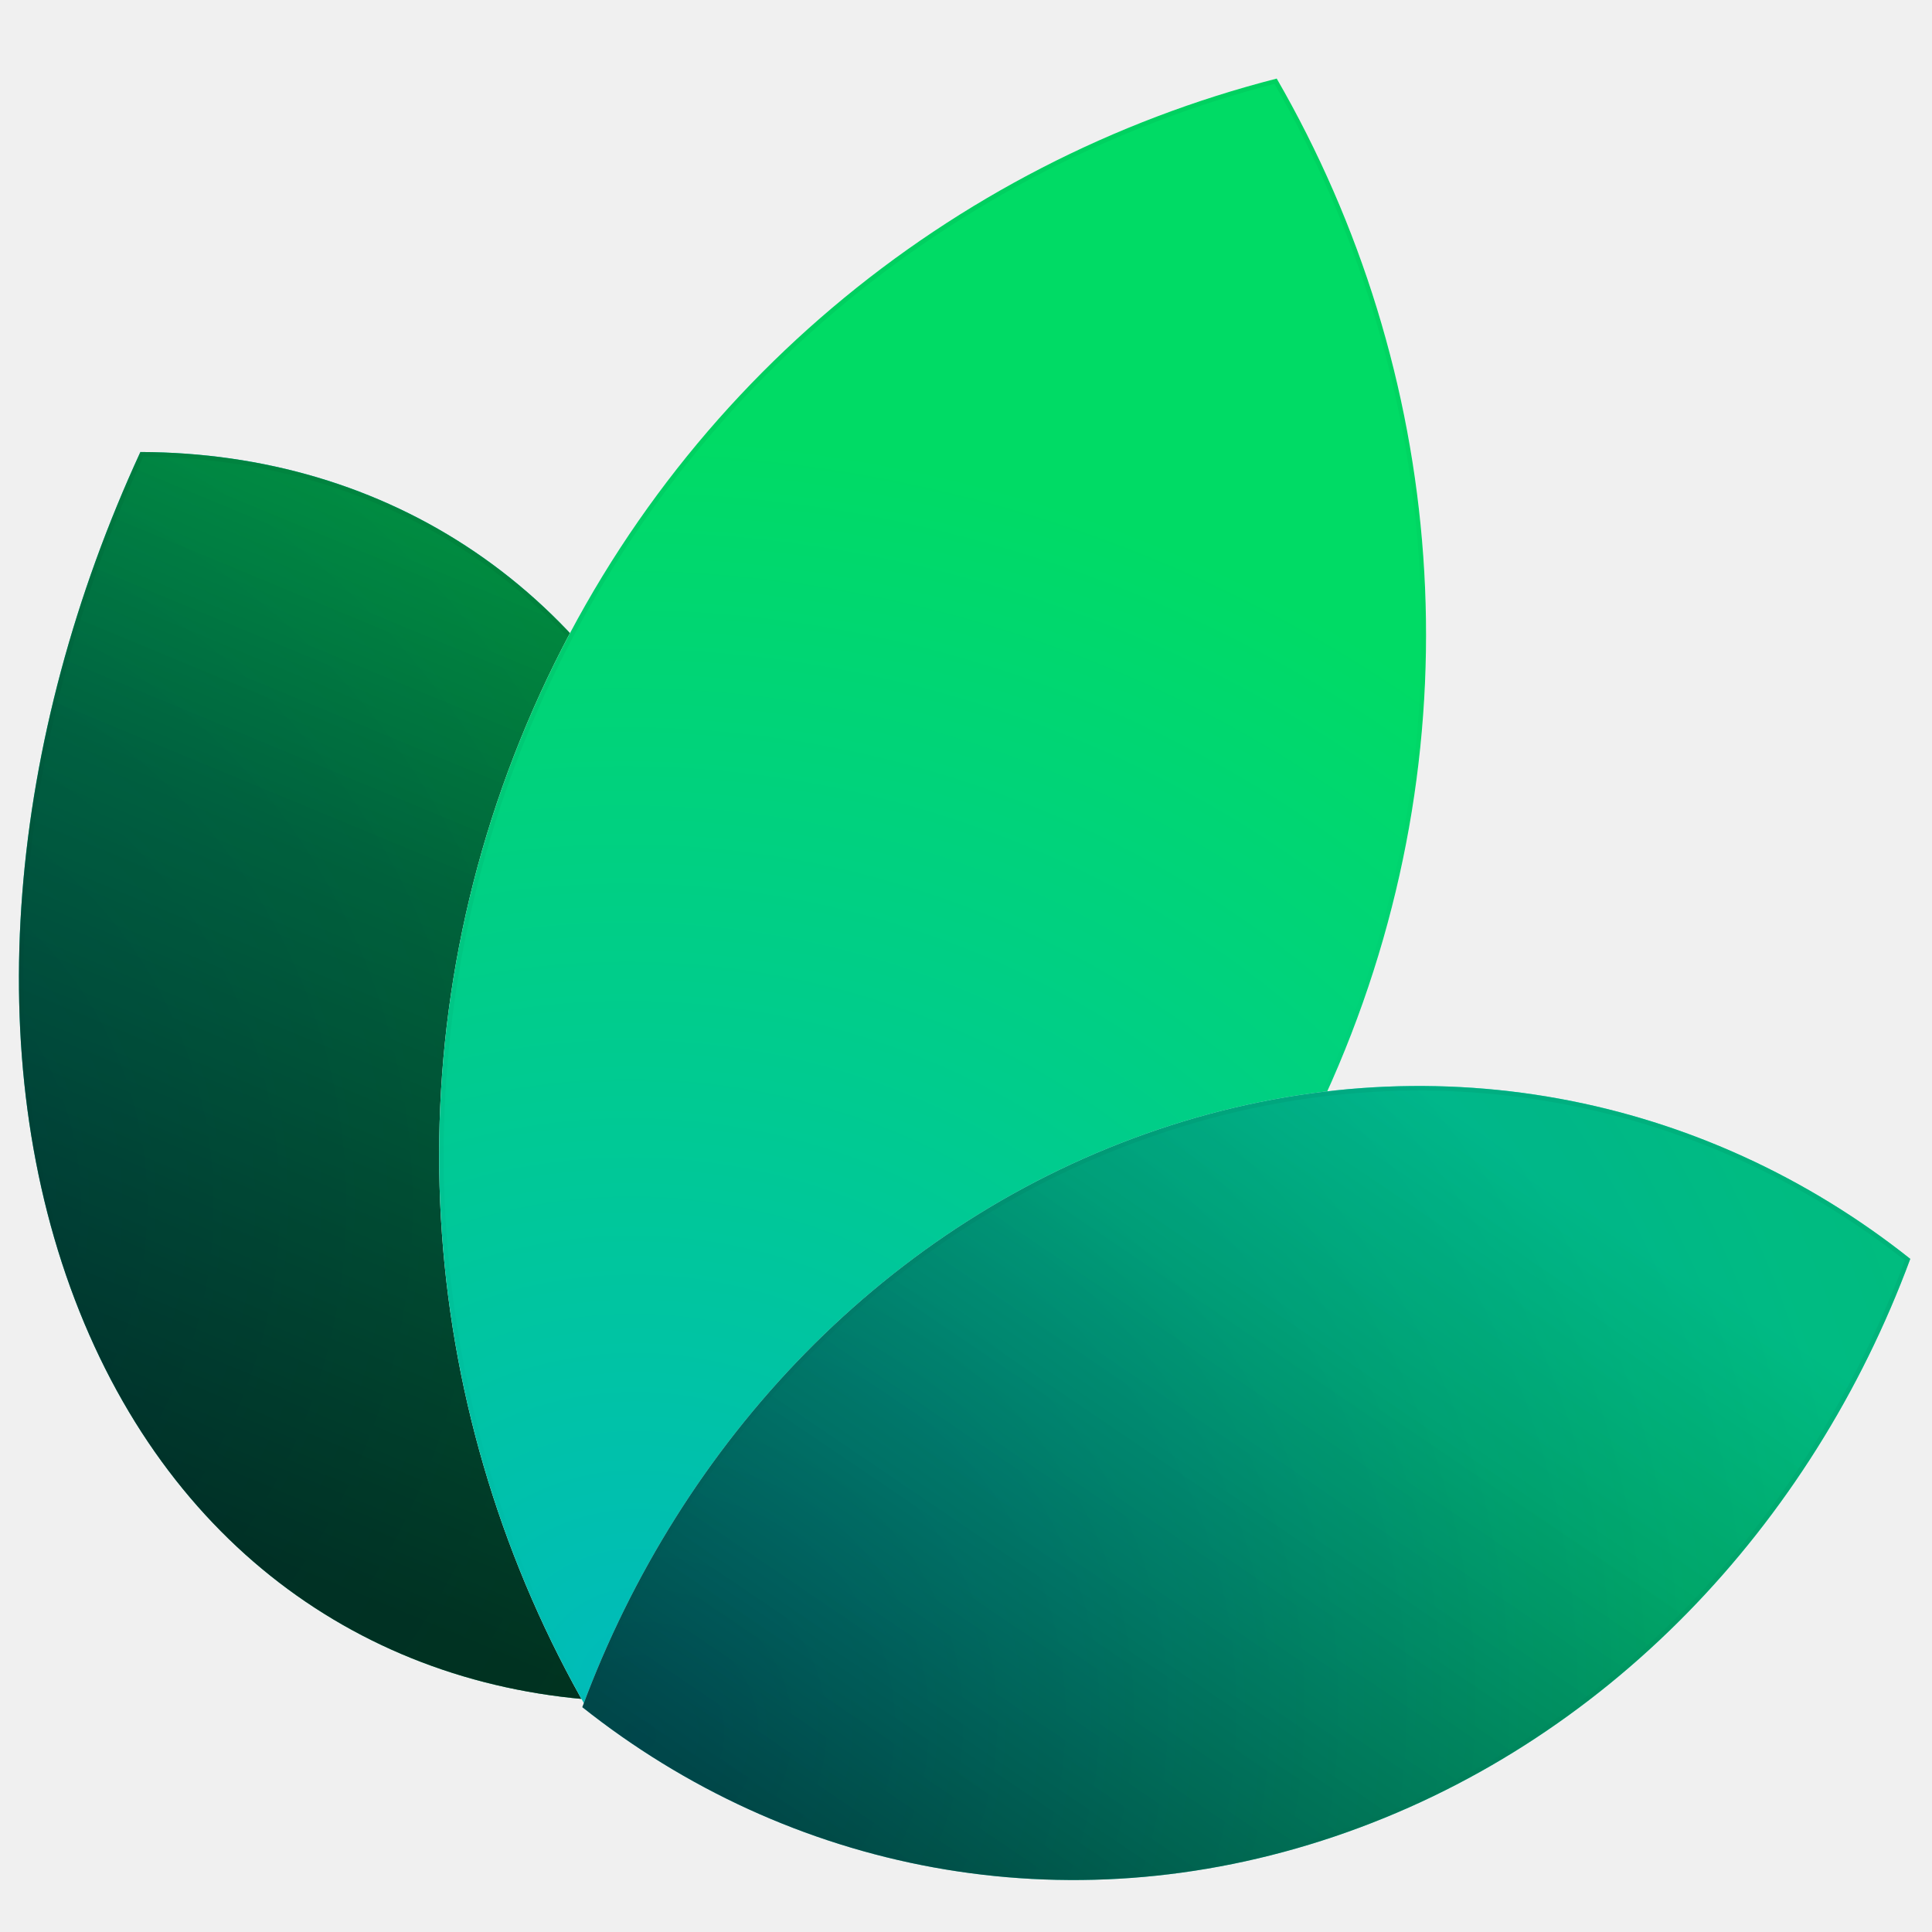
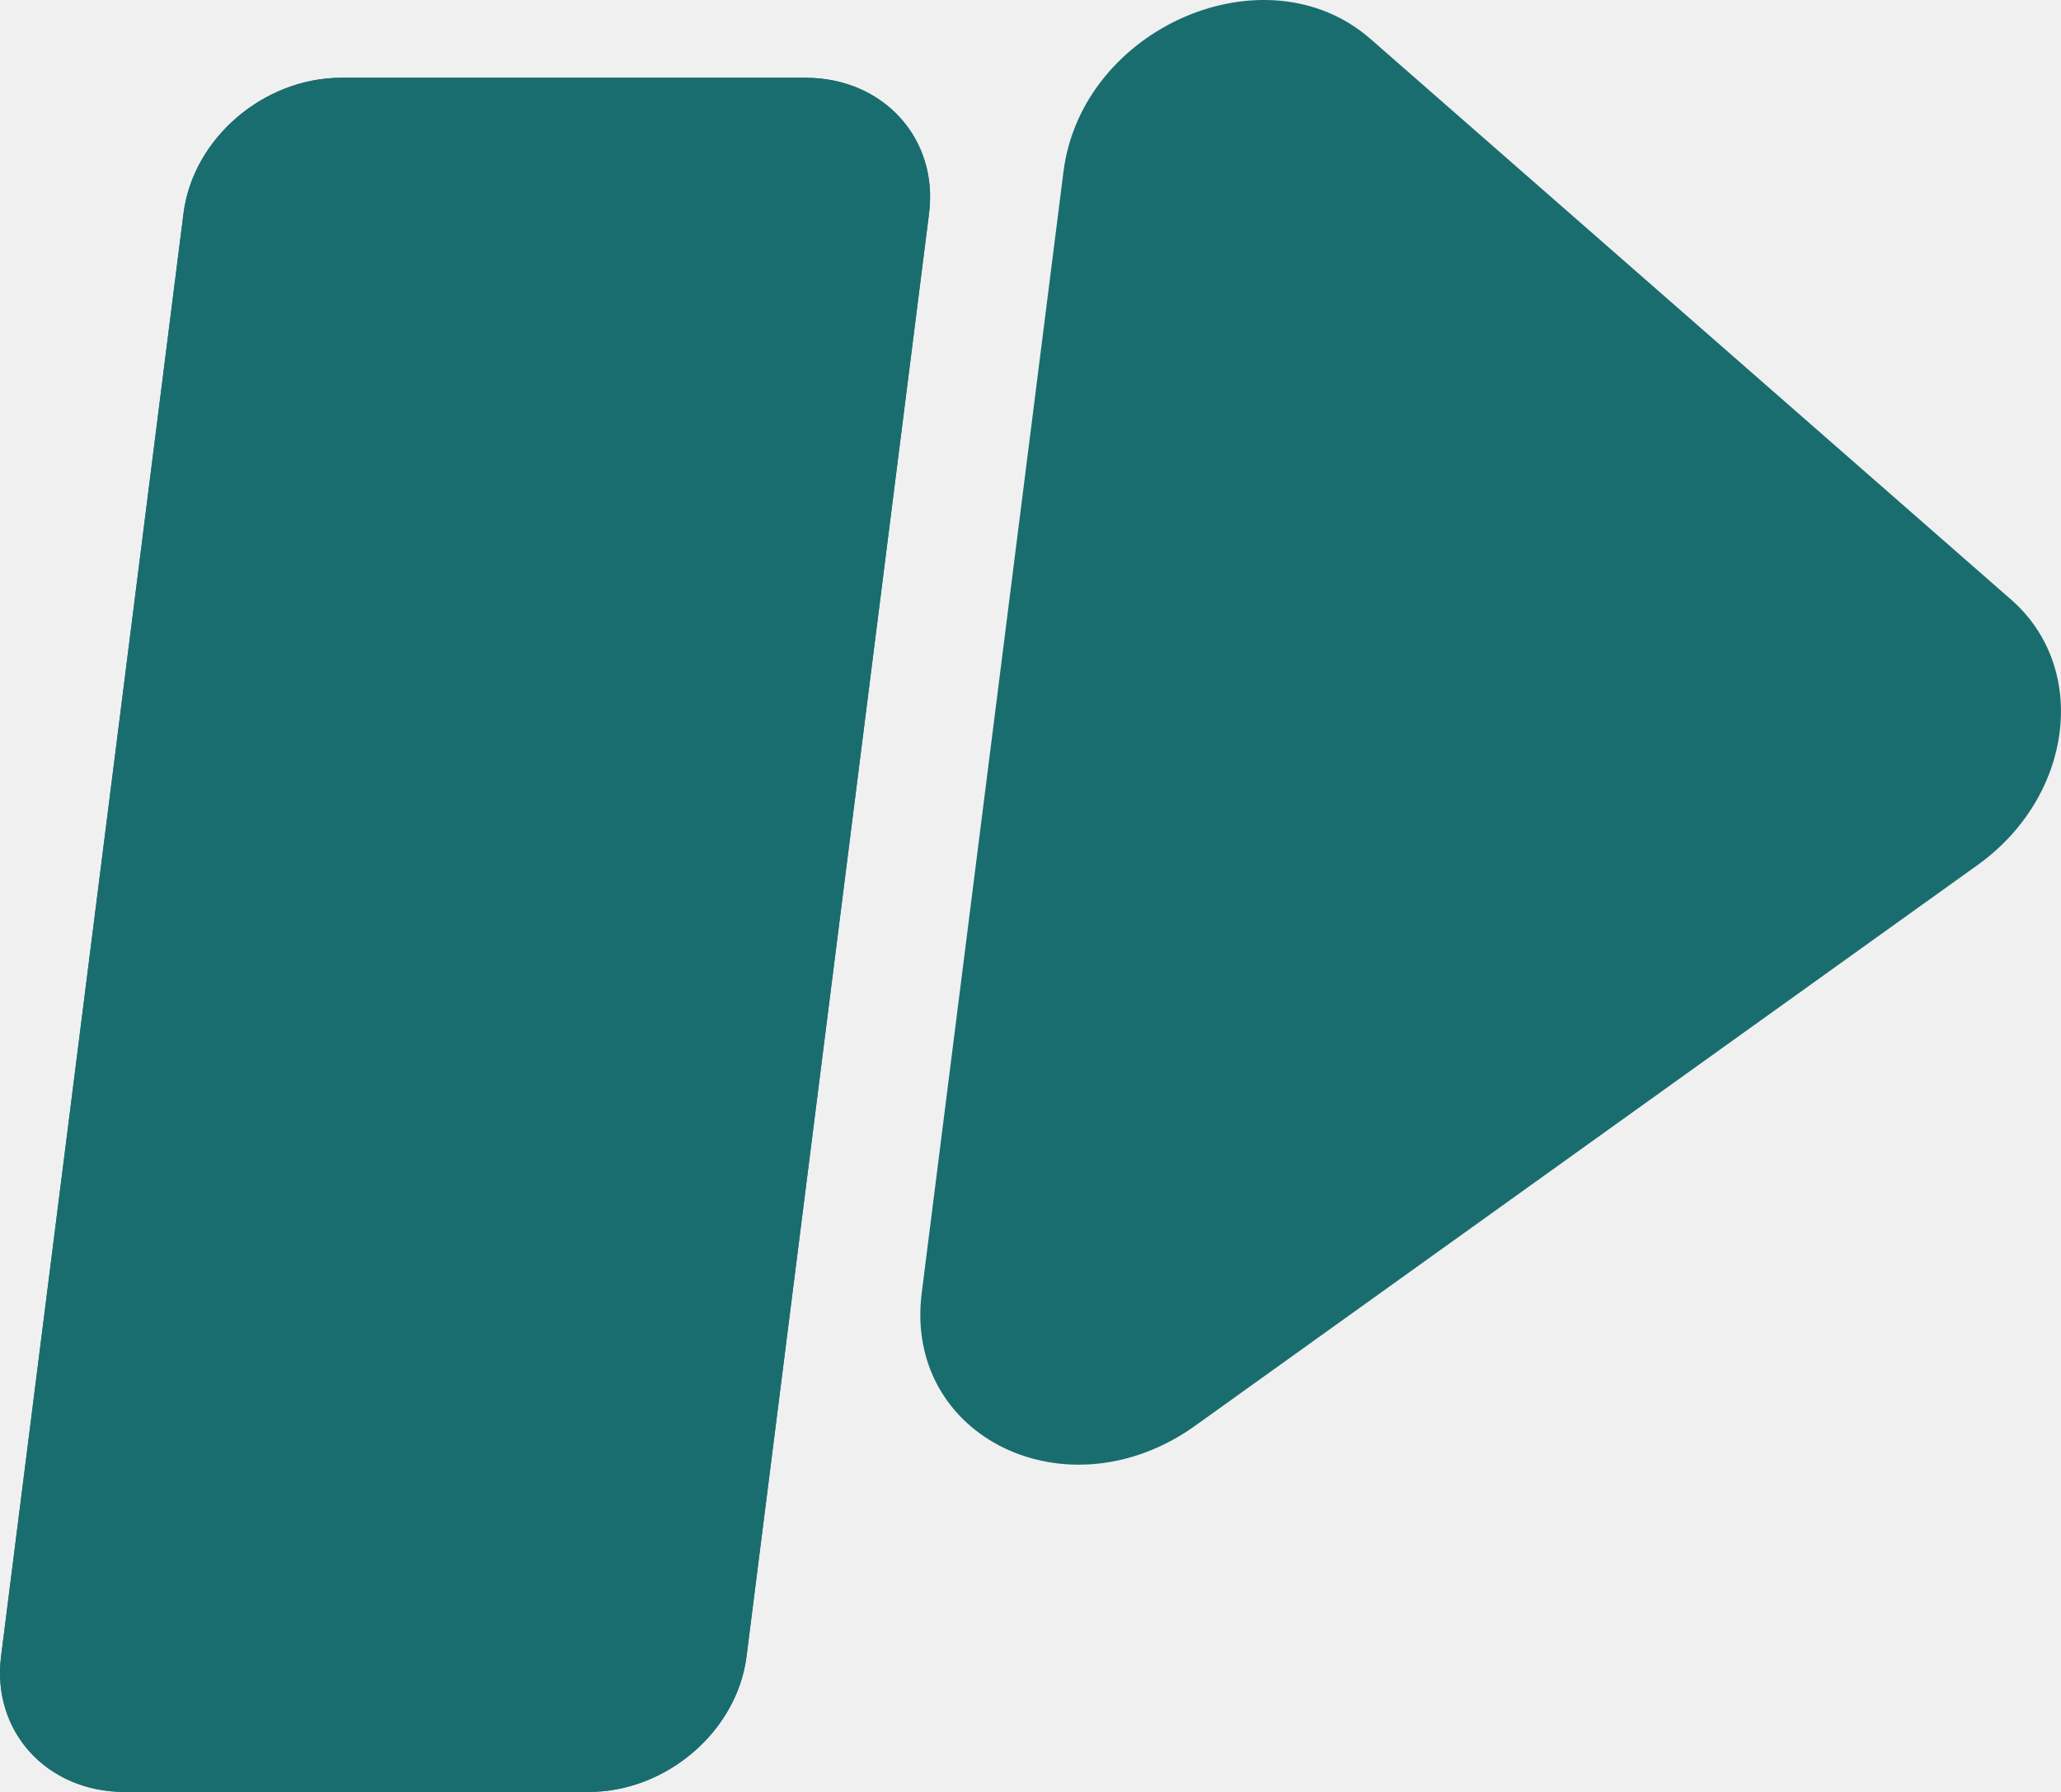
- <svg xmlns="http://www.w3.org/2000/svg" width="24" height="24" viewBox="0 0 24 24" fill="none">
-   <path d="M7.953 21.139C4.896 21.13 2.255 19.458 0.987 16.29C-0.28 13.121 0.109 9.163 1.744 5.615C4.801 5.624 7.442 7.296 8.71 10.465C9.977 13.633 9.588 17.591 7.953 21.139Z" fill="white" />
-   <path d="M7.953 21.139C4.896 21.13 2.255 19.458 0.987 16.29C-0.28 13.121 0.109 9.163 1.744 5.615C4.801 5.624 7.442 7.296 8.71 10.465C9.977 13.633 9.588 17.591 7.953 21.139Z" fill="url(#paint0_radial_101_2703)" />
-   <path d="M7.953 21.139C4.896 21.13 2.255 19.458 0.987 16.29C-0.28 13.121 0.109 9.163 1.744 5.615C4.801 5.624 7.442 7.296 8.71 10.465C9.977 13.633 9.588 17.591 7.953 21.139Z" fill="black" fill-opacity="0.5" style="mix-blend-mode:hard-light" />
-   <path d="M7.953 21.139C4.896 21.13 2.255 19.458 0.987 16.29C-0.28 13.121 0.109 9.163 1.744 5.615C4.801 5.624 7.442 7.296 8.71 10.465C9.977 13.633 9.588 17.591 7.953 21.139Z" fill="url(#paint1_linear_101_2703)" fill-opacity="0.5" style="mix-blend-mode:hard-light" />
-   <path d="M8.684 10.476C9.945 13.63 9.561 17.572 7.935 21.111C4.897 21.096 2.274 19.431 1.013 16.279C-0.248 13.124 0.136 9.182 1.762 5.643C4.8 5.659 7.423 7.324 8.684 10.476Z" stroke="url(#paint2_linear_101_2703)" stroke-opacity="0.05" stroke-width="0.056" />
-   <path d="M7.31 21.257C11.354 20.221 14.884 17.375 16.628 13.236C18.373 9.097 17.945 4.587 15.86 0.976C11.816 2.012 8.287 4.858 6.542 8.998C4.797 13.137 5.225 17.646 7.31 21.257Z" fill="white" />
-   <path d="M7.31 21.257C11.354 20.221 14.884 17.375 16.628 13.236C18.373 9.097 17.945 4.587 15.86 0.976C11.816 2.012 8.287 4.858 6.542 8.998C4.797 13.137 5.225 17.646 7.31 21.257Z" fill="url(#paint3_radial_101_2703)" />
-   <path d="M16.603 13.225C14.864 17.349 11.351 20.187 7.324 21.225C5.253 17.624 4.829 13.132 6.568 9.009C8.306 4.885 11.819 2.047 15.846 1.009C17.918 4.61 18.341 9.101 16.603 13.225Z" stroke="url(#paint4_linear_101_2703)" stroke-opacity="0.05" stroke-width="0.056" />
-   <path d="M7.234 21.207C9.789 23.237 13.21 23.951 16.577 22.814C19.944 21.677 22.506 18.945 23.73 15.638C21.175 13.608 17.754 12.894 14.387 14.031C11.02 15.168 8.458 17.901 7.234 21.207Z" fill="white" />
-   <path d="M7.234 21.207C9.789 23.237 13.21 23.951 16.577 22.814C19.944 21.677 22.506 18.945 23.73 15.638C21.175 13.608 17.754 12.894 14.387 14.031C11.02 15.168 8.458 17.901 7.234 21.207Z" fill="url(#paint5_radial_101_2703)" />
-   <path d="M7.234 21.207C9.789 23.237 13.21 23.951 16.577 22.814C19.944 21.677 22.506 18.945 23.73 15.638C21.175 13.608 17.754 12.894 14.387 14.031C11.02 15.168 8.458 17.901 7.234 21.207Z" fill="black" fill-opacity="0.2" style="mix-blend-mode:hard-light" />
-   <path d="M7.234 21.207C9.789 23.237 13.21 23.951 16.577 22.814C19.944 21.677 22.506 18.945 23.73 15.638C21.175 13.608 17.754 12.894 14.387 14.031C11.02 15.168 8.458 17.901 7.234 21.207Z" fill="url(#paint6_linear_101_2703)" fill-opacity="0.5" style="mix-blend-mode:hard-light" />
-   <path d="M16.568 22.787C13.218 23.918 9.814 23.212 7.267 21.198C8.492 17.907 11.044 15.189 14.396 14.058C17.747 12.927 21.15 13.633 23.697 15.648C22.472 18.938 19.92 21.656 16.568 22.787Z" stroke="url(#paint7_linear_101_2703)" stroke-opacity="0.05" stroke-width="0.056" />
-   <defs>
-     <radialGradient id="paint0_radial_101_2703" cx="0" cy="0" r="1" gradientUnits="userSpaceOnUse" gradientTransform="translate(-3.00503 15.023) rotate(-10.029) scale(17.9572 17.784)">
-       <stop stop-color="#00B0BB" />
-       <stop offset="1" stop-color="#00DB65" />
-     </radialGradient>
-     <linearGradient id="paint1_linear_101_2703" x1="7.39" y1="4.813" x2="1.63" y2="18.689" gradientUnits="userSpaceOnUse">
-       <stop stop-color="#18E299" />
-       <stop offset="1" />
-     </linearGradient>
-     <linearGradient id="paint2_linear_101_2703" x1="7.948" y1="8.016" x2="1.761" y2="18.746" gradientUnits="userSpaceOnUse">
-       <stop />
-       <stop offset="1" stop-opacity="0" />
-     </linearGradient>
-     <radialGradient id="paint3_radial_101_2703" cx="0" cy="0" r="1" gradientUnits="userSpaceOnUse" gradientTransform="translate(8.11404 20.8822) rotate(-75.7542) scale(21.6246 23.7772)">
-       <stop stop-color="#00BBBB" />
-       <stop offset="0.713" stop-color="#00DB65" />
-     </radialGradient>
-     <linearGradient id="paint4_linear_101_2703" x1="7.602" y1="5.871" x2="15.556" y2="16.372" gradientUnits="userSpaceOnUse">
-       <stop />
-       <stop offset="1" stop-opacity="0" />
-     </linearGradient>
-     <radialGradient id="paint5_radial_101_2703" cx="0" cy="0" r="1" gradientUnits="userSpaceOnUse" gradientTransform="translate(7.84537 21.5181) rotate(-20.3525) scale(18.5603 17.32)">
-       <stop stop-color="#00B0BB" />
-       <stop offset="1" stop-color="#00DB65" />
-     </radialGradient>
-     <linearGradient id="paint6_linear_101_2703" x1="16.808" y1="13.007" x2="10.041" y2="22.994" gradientUnits="userSpaceOnUse">
-       <stop stop-color="#00B1BC" />
-       <stop offset="1" />
-     </linearGradient>
-     <linearGradient id="paint7_linear_101_2703" x1="16.808" y1="13.007" x2="14.169" y2="23.841" gradientUnits="userSpaceOnUse">
-       <stop />
-       <stop offset="1" stop-opacity="0" />
-     </linearGradient>
-   </defs>
+ <svg xmlns="http://www.w3.org/2000/svg" width="23" height="20" viewBox="0 0 23 20" fill="none">
+   <path d="M2.048 2.381C2.154 1.545 2.942 0.868 3.81 0.868H8.989C9.856 0.868 10.473 1.545 10.368 2.381L8.331 18.487C8.226 19.323 7.437 20 6.57 20H1.39C0.523 20 -0.094 19.323 0.012 18.487L2.048 2.381Z" fill="#1A6D6F" />
+   <path fill-rule="evenodd" clip-rule="evenodd" d="M8.985 0.896H3.806C2.955 0.896 2.181 1.561 2.077 2.381L0.041 18.487C-0.063 19.307 0.543 19.972 1.394 19.972H6.573C7.424 19.972 8.198 19.307 8.302 18.487L10.338 2.381C10.442 1.561 9.836 0.896 8.985 0.896ZM3.81 0.868C2.942 0.868 2.154 1.545 2.048 2.381L0.012 18.487C-0.094 19.323 0.523 20 1.39 20H6.57C7.437 20 8.226 19.323 8.331 18.487L10.368 2.381C10.473 1.545 9.856 0.868 8.989 0.868H3.81Z" fill="#1A6D6F" />
+   <path d="M11.89 1.916C12.091 0.321 14.126 -0.558 15.28 0.452L22.428 6.709C23.293 7.466 23.114 8.881 22.058 9.638L13.327 15.896C11.918 16.905 10.106 16.027 10.307 14.431L11.89 1.916Z" fill="#1A6D6F" />
+   <path fill-rule="evenodd" clip-rule="evenodd" d="M15.264 0.468C14.123 -0.53 12.111 0.339 11.912 1.916L10.329 14.431C10.13 16.009 11.922 16.878 13.315 15.879L22.046 9.622C23.09 8.873 23.267 7.474 22.412 6.726L15.264 0.468ZM11.868 1.916C12.072 0.303 14.129 -0.586 15.296 0.436L22.444 6.693C23.318 7.458 23.137 8.889 22.07 9.654L13.339 15.912C11.914 16.933 10.082 16.044 10.286 14.431L11.868 1.916Z" fill="#1A6D6F" />
</svg>
